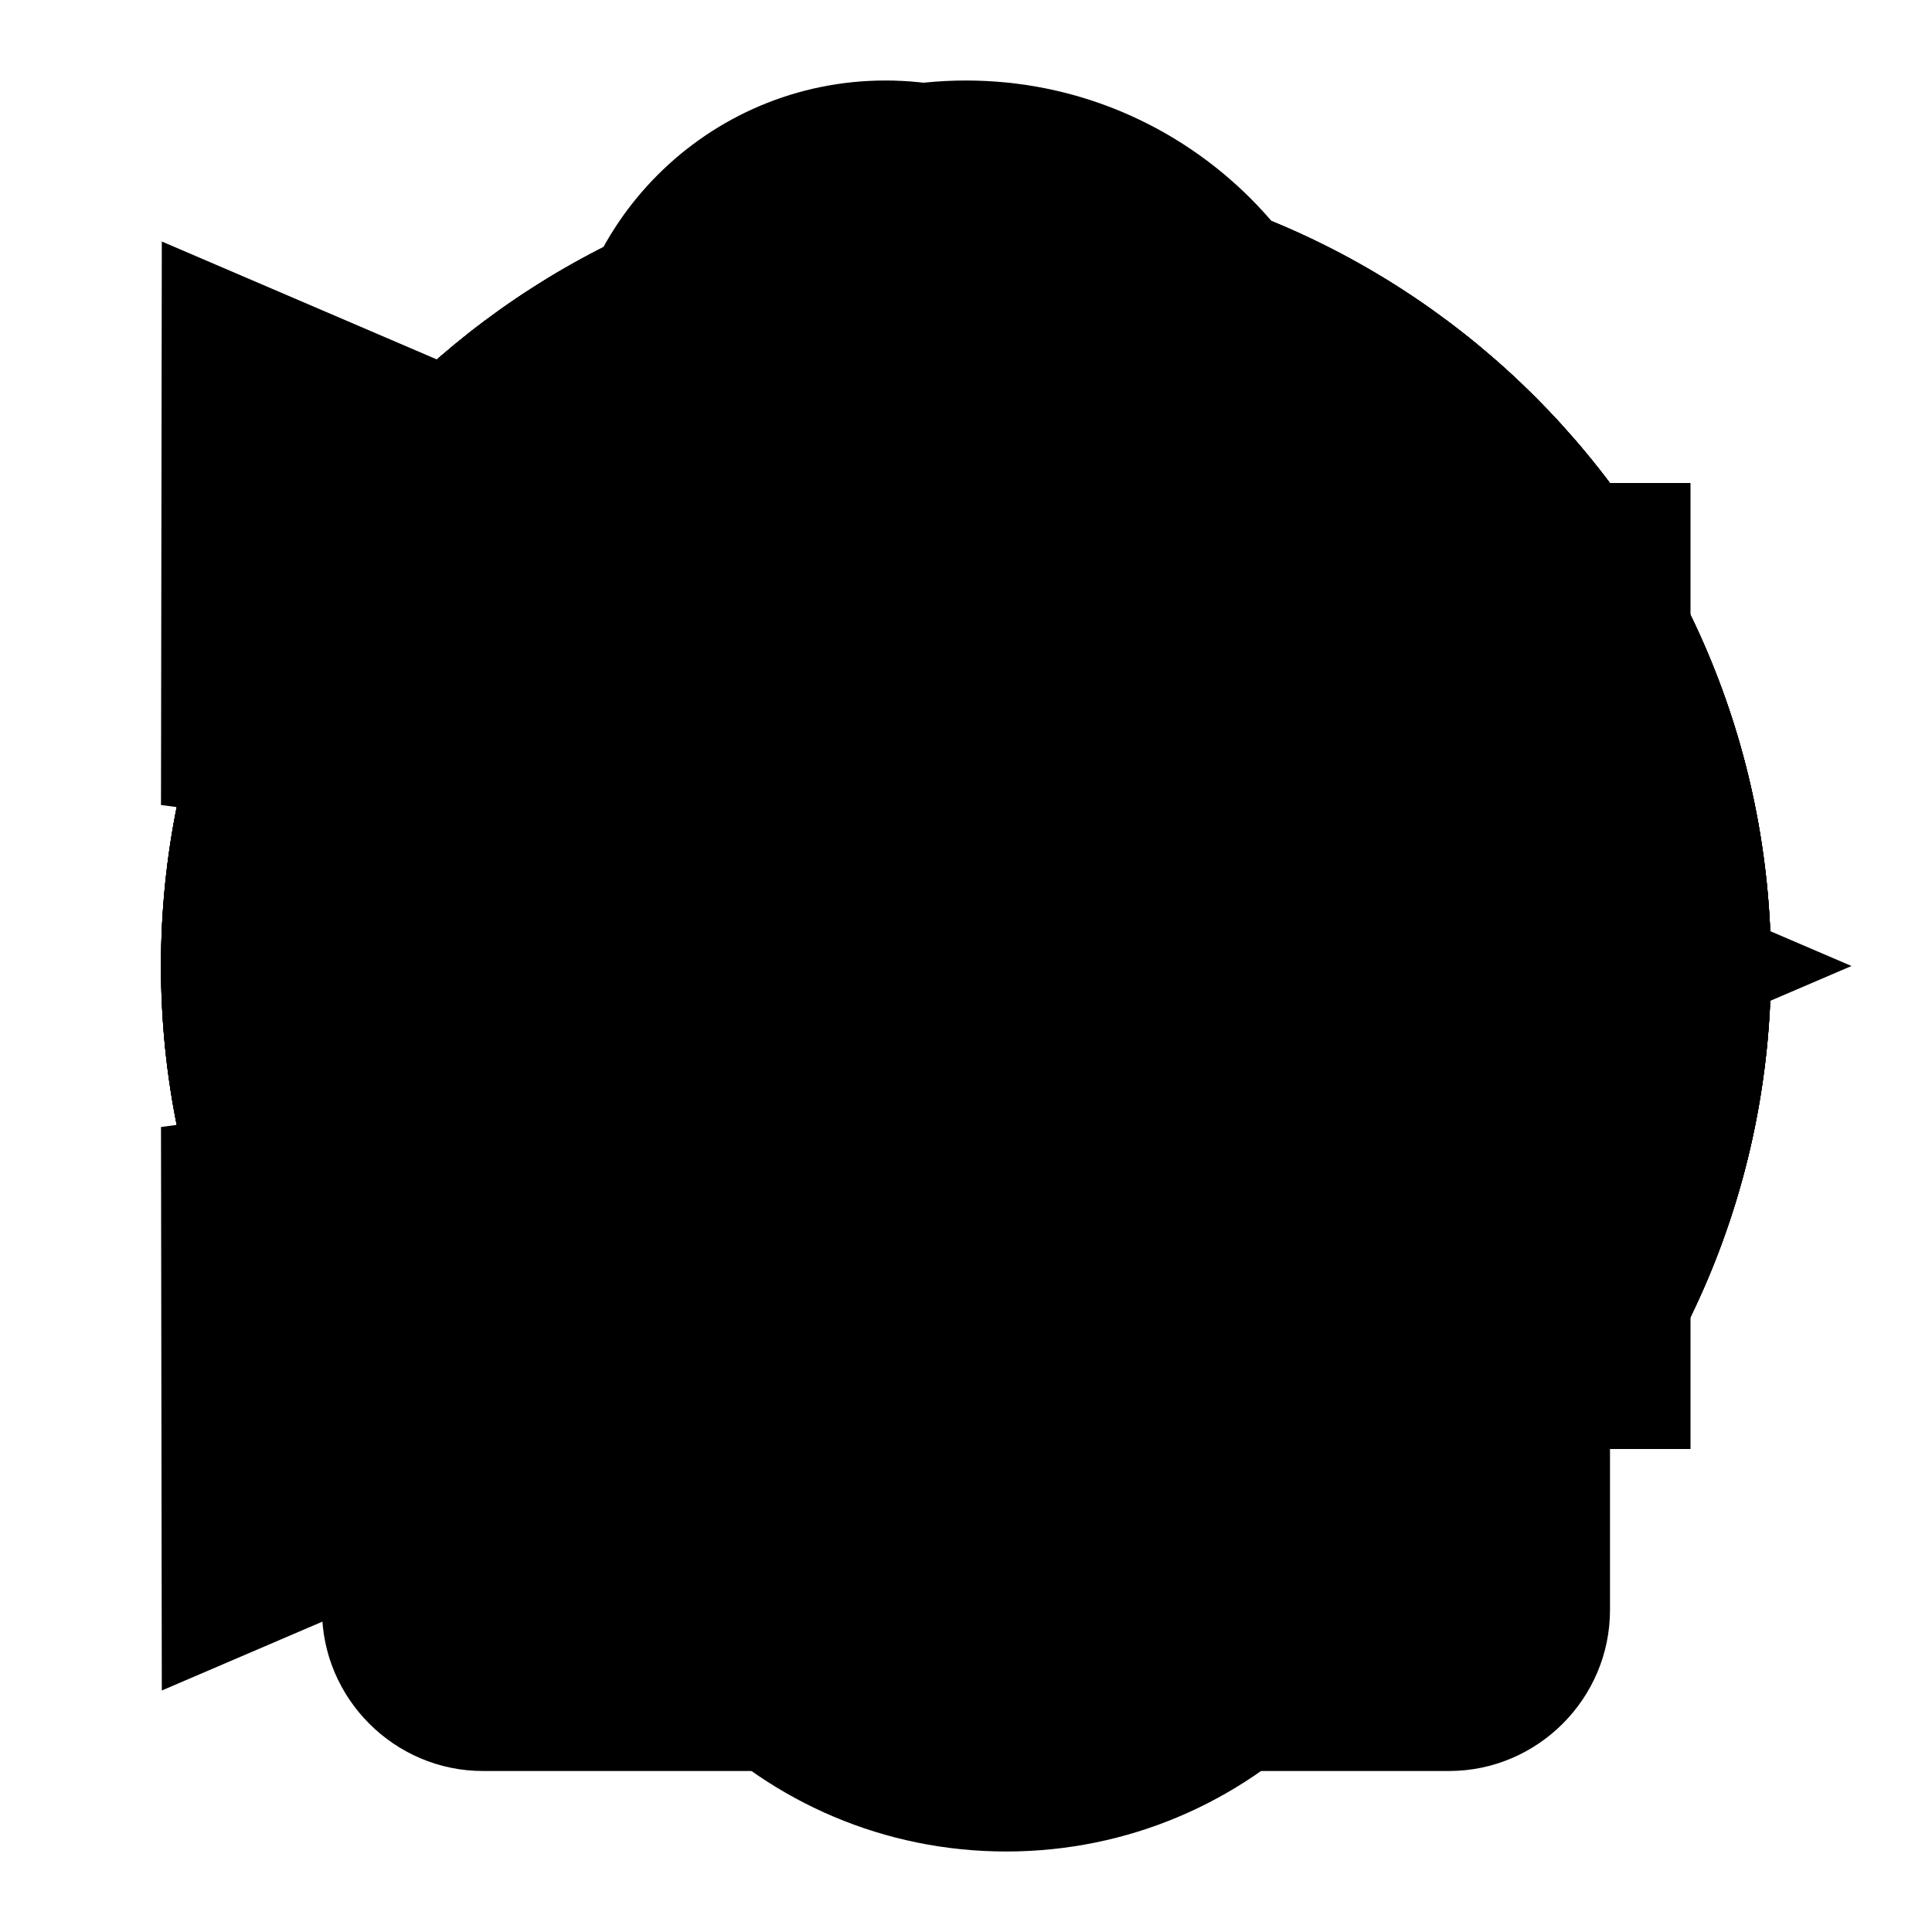
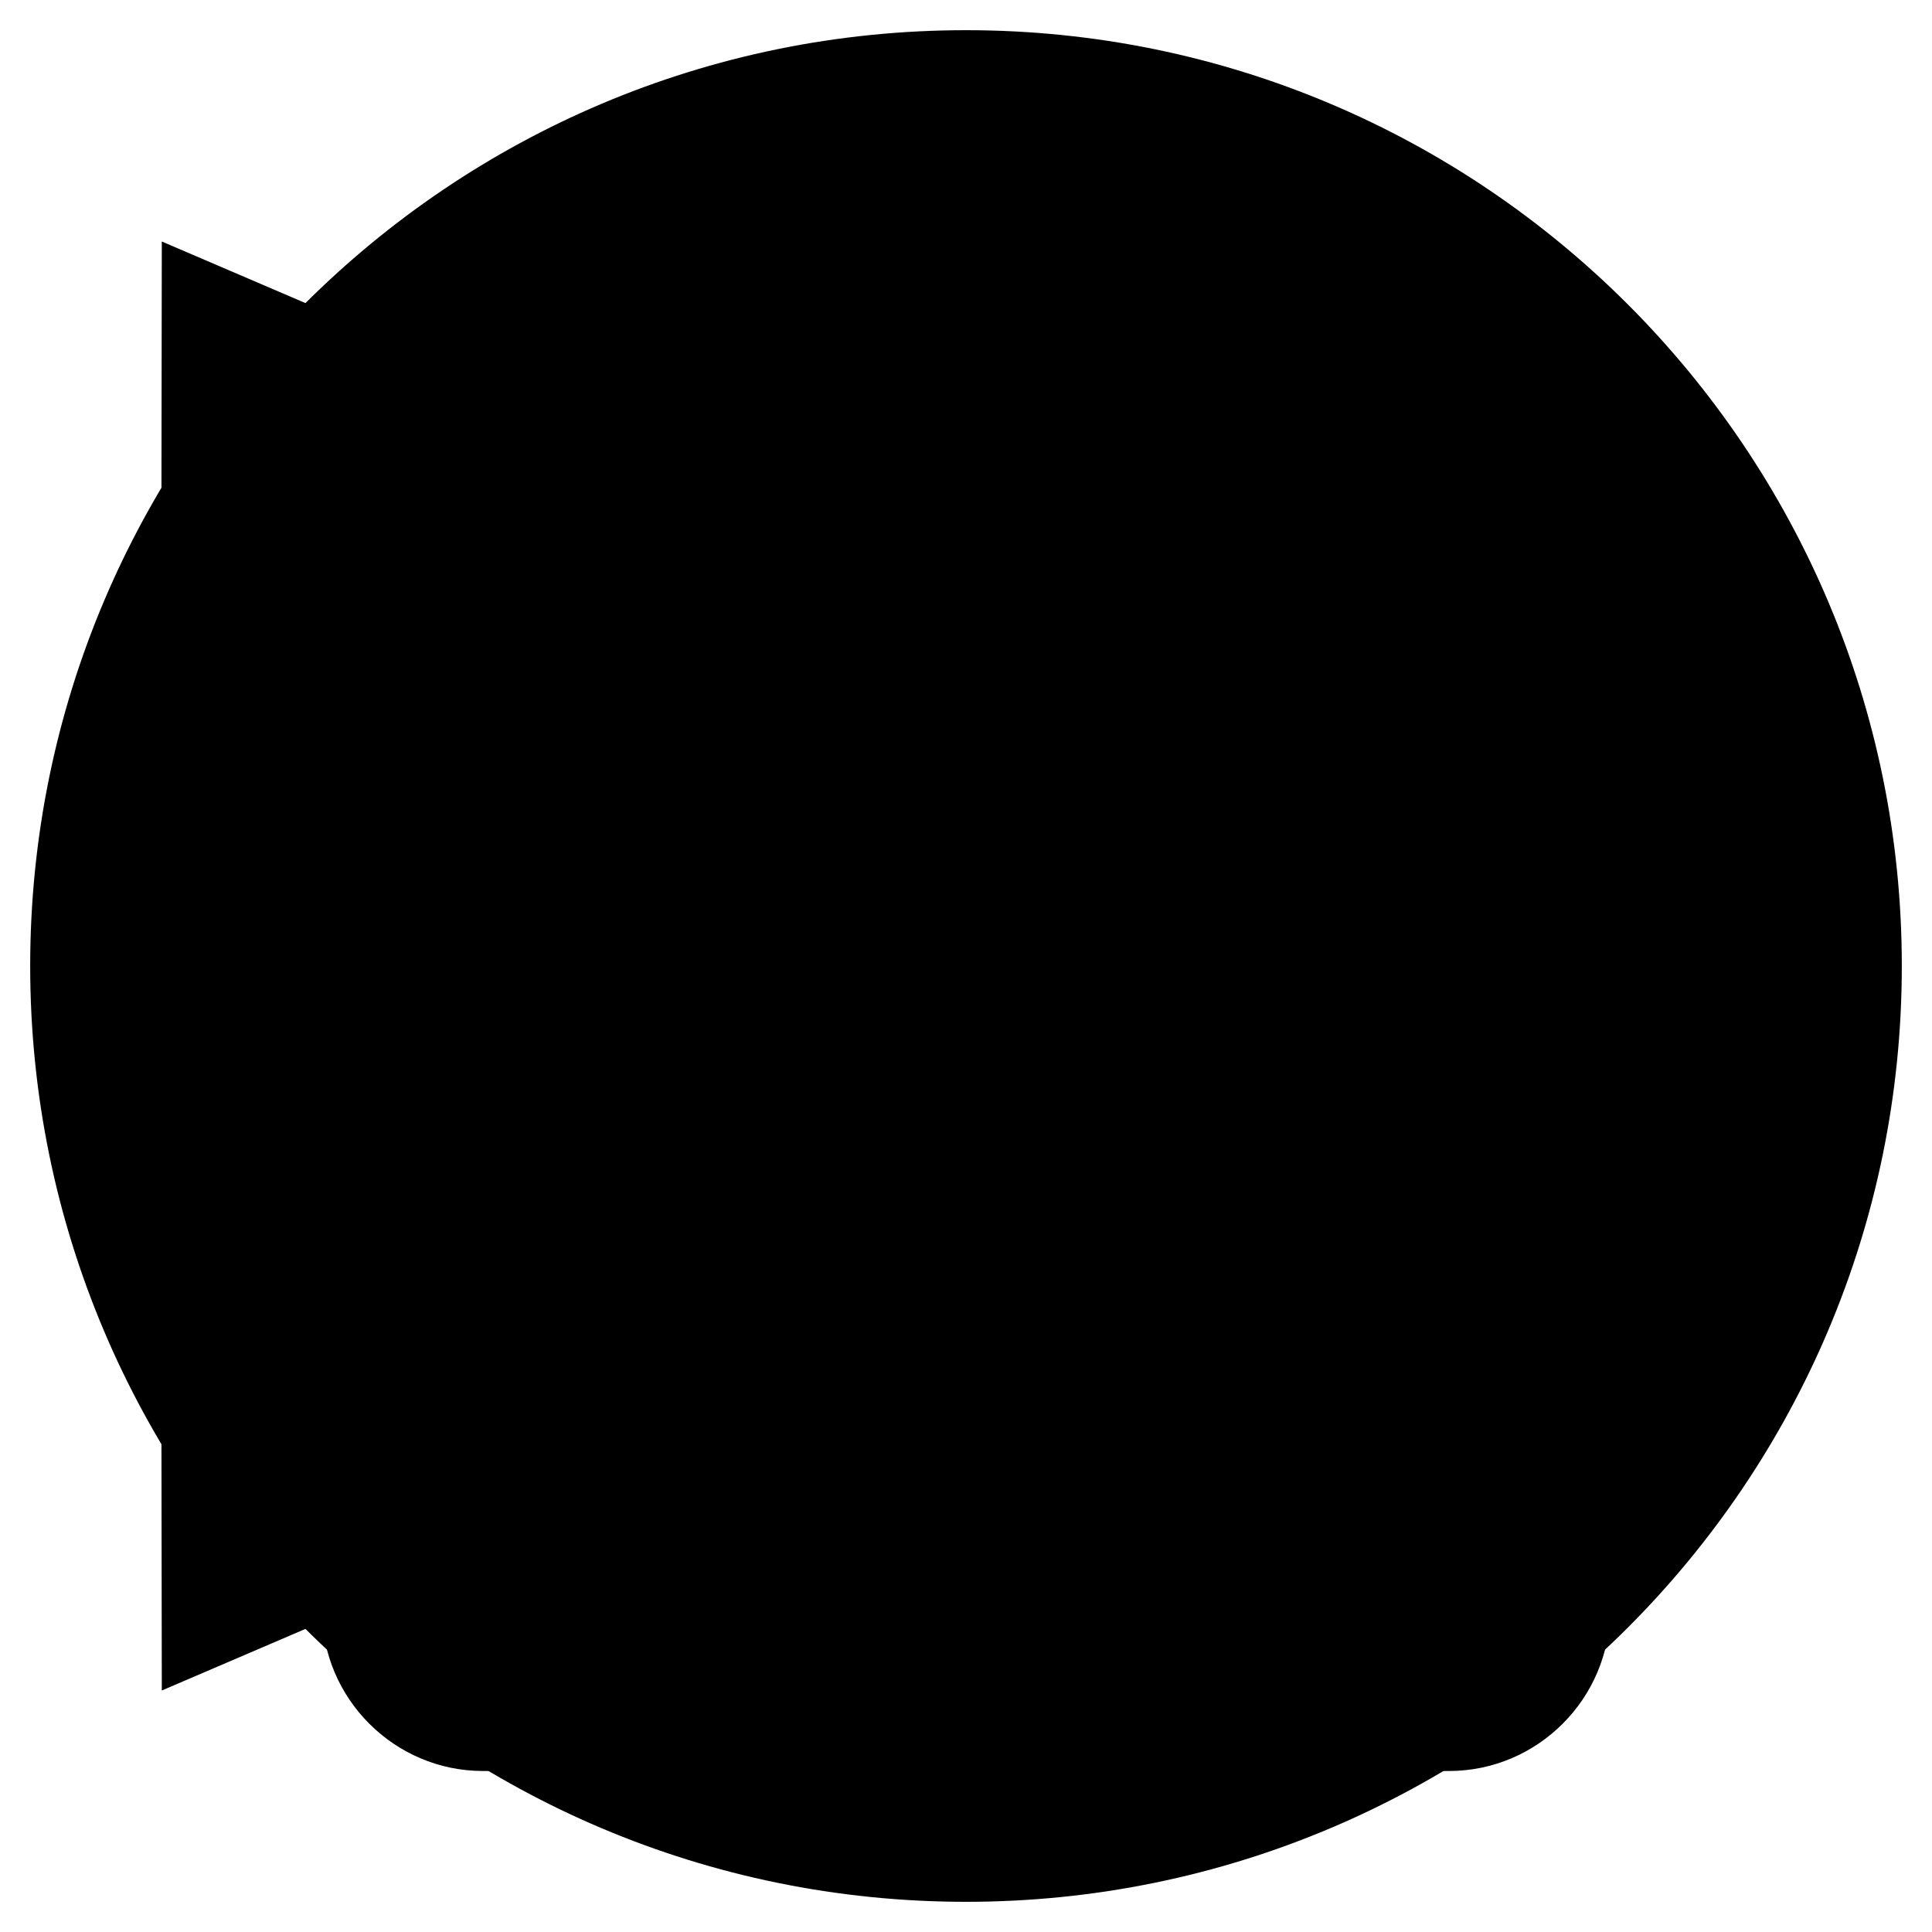
<svg xmlns="http://www.w3.org/2000/svg">
  <svg id="send" viewBox="0 0 24 24">
    <path d="M2.01 21L23 12 2.01 3 2 10l15 2-15 2z" />
    <path d="M0 0h24v24H0z" fill="none" />
  </svg>
  <svg id="members" viewBox="0 0 24 24">
    <path d="M9 11.75c-.69 0-1.25.56-1.25 1.25s.56 1.25 1.25 1.25 1.25-.56 1.25-1.25-.56-1.25-1.25-1.25zm6 0c-.69 0-1.25.56-1.25 1.25s.56 1.25 1.25 1.25 1.25-.56 1.25-1.25-.56-1.25-1.25-1.25zM12 2C6.48 2 2 6.48 2 12s4.48 10 10 10 10-4.48 10-10S17.52 2 12 2zm0 18c-4.41 0-8-3.59-8-8 0-.29.02-.58.05-.86 2.36-1.05 4.23-2.98 5.21-5.37C11.07 8.33 14.05 10 17.42 10c.78 0 1.53-.09 2.25-.26.21.71.33 1.47.33 2.26 0 4.41-3.59 8-8 8z" />
    <path d="M0 0h24v24H0z" fill="none" />
  </svg>
  <svg id="add" viewBox="0 0 24 24">
    <path d="M0 0h24v24H0z" fill="none" />
    <path d="M13 7h-2v4H7v2h4v4h2v-4h4v-2h-4V7zm-1-5C6.48 2 2 6.48 2 12s4.48 10 10 10 10-4.48 10-10S17.52 2 12 2zm0 18c-4.41 0-8-3.59-8-8s3.59-8 8-8 8 3.59 8 8-3.59 8-8 8z" />
  </svg>
  <svg id="menu" viewBox="0 0 24 24">
    <path d="M0 0h24v24H0z" fill="none" />
    <path d="M3 18h18v-2H3v2zm0-5h18v-2H3v2zm0-7v2h18V6H3z" />
  </svg>
  <svg id="public" viewBox="0 0 24 24">
    <path d="M0 0h24v24H0z" fill="none" />
    <path d="M12 2C6.48 2 2 6.48 2 12s4.48 10 10 10 10-4.48 10-10S17.52 2 12 2zm-1 17.93c-3.95-.49-7-3.85-7-7.93 0-.62.08-1.21.21-1.79L9 15v1c0 1.1.9 2 2 2v1.93zm6.9-2.54c-.26-.81-1-1.39-1.9-1.39h-1v-3c0-.55-.45-1-1-1H8v-2h2c.55 0 1-.45 1-1V7h2c1.1 0 2-.9 2-2v-.41c2.93 1.19 5 4.06 5 7.41 0 2.08-.8 3.97-2.1 5.39z" />
  </svg>
  <svg id="attach" viewBox="0 0 24 24">
    <path d="M16.5 6v11.5c0 2.21-1.79 4-4 4s-4-1.79-4-4V5c0-1.38 1.12-2.5 2.5-2.5s2.5 1.12 2.5 2.5v10.5c0 .55-.45 1-1 1s-1-.45-1-1V6H10v9.5c0 1.38 1.12 2.5 2.5 2.5s2.5-1.12 2.5-2.5V5c0-2.21-1.79-4-4-4S7 2.79 7 5v12.5c0 3.04 2.46 5.5 5.5 5.5s5.5-2.46 5.5-5.5V6h-1.5z" />
    <path d="M0 0h24v24H0z" fill="none" />
  </svg>
  <svg id="lock" viewBox="0 0 24 24">
    <path d="M0 0h24v24H0z" fill="none" />
    <path d="M18 8h-1V6c0-2.76-2.24-5-5-5S7 3.24 7 6v2H6c-1.1 0-2 .9-2 2v10c0 1.1.9 2 2 2h12c1.1 0 2-.9 2-2V10c0-1.1-.9-2-2-2zm-6 9c-1.1 0-2-.9-2-2s.9-2 2-2 2 .9 2 2-.9 2-2 2zm3.1-9H8.9V6c0-1.71 1.39-3.1 3.1-3.1 1.71 0 3.1 1.39 3.1 3.1v2z" />
  </svg>
  <svg id="remove" viewBox="0 0 24 24">
    <path d="M0 0h24v24H0z" fill="none" />
    <path d="M7 11v2h10v-2H7zm5-9C6.48 2 2 6.48 2 12s4.48 10 10 10 10-4.48 10-10S17.52 2 12 2zm0 18c-4.41 0-8-3.59-8-8s3.59-8 8-8 8 3.59 8 8-3.59 8-8 8z" />
  </svg>
+   <svg id="done" viewBox="0 0 512 512">
+     <path d="M0 0h24v24H0z" fill="none" />
+     <path d="M256 8C119.033 8 8 119.033 8 256s111.033 248 248 248 248-111.033 248-248S392.967 8 256 8zm0 48c110.532 0 200 89.451 200 200 0 110.532-89.451 200-200 200-110.532 0-200-89.451-200-200 0-110.532 89.451-200 200-200m140.204 130.267l-22.536-22.718c-4.667-4.705-12.265-4.736-16.97-.068L215.346 303.697l-59.792-60.277c-4.667-4.705-12.265-4.736-16.97-.069l-22.719 22.536c-4.705 4.667-4.736 12.265-.068 16.971l90.781 91.516c4.667 4.705 12.265 4.736 16.97.068l172.589-171.204c4.704-4.668 4.734-12.266.067-16.971z" />
+   </svg>
</svg>
